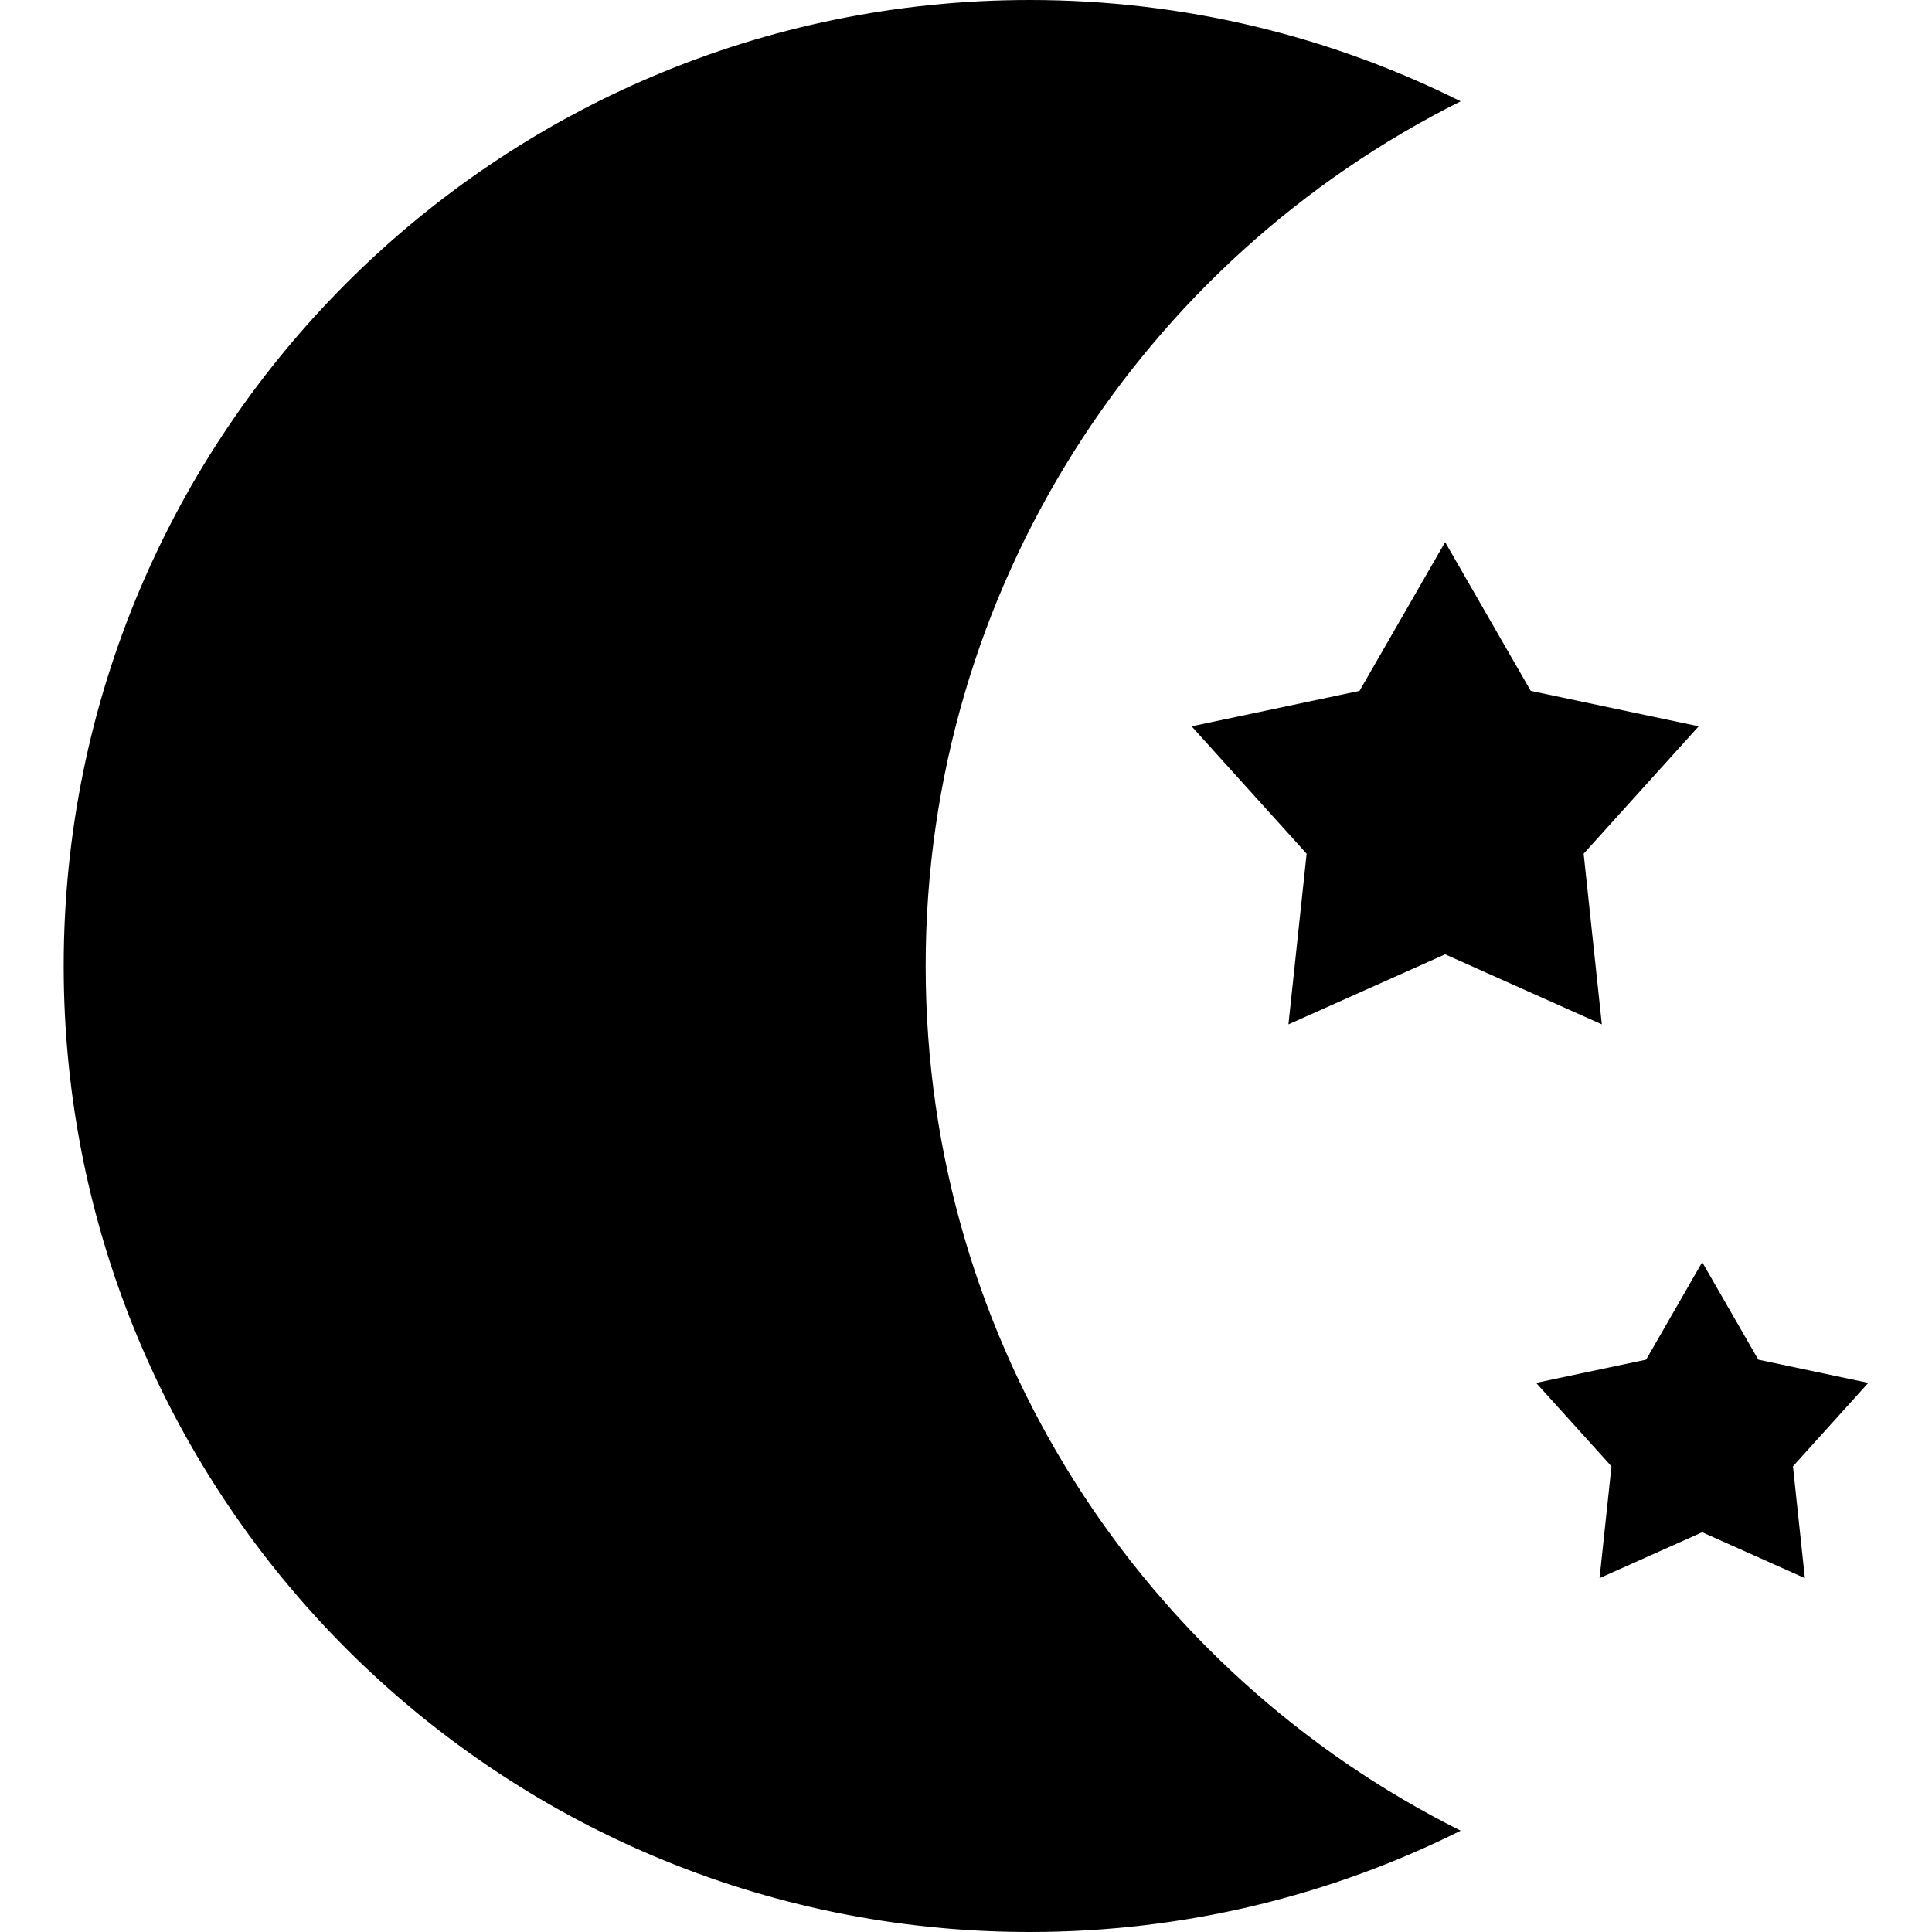
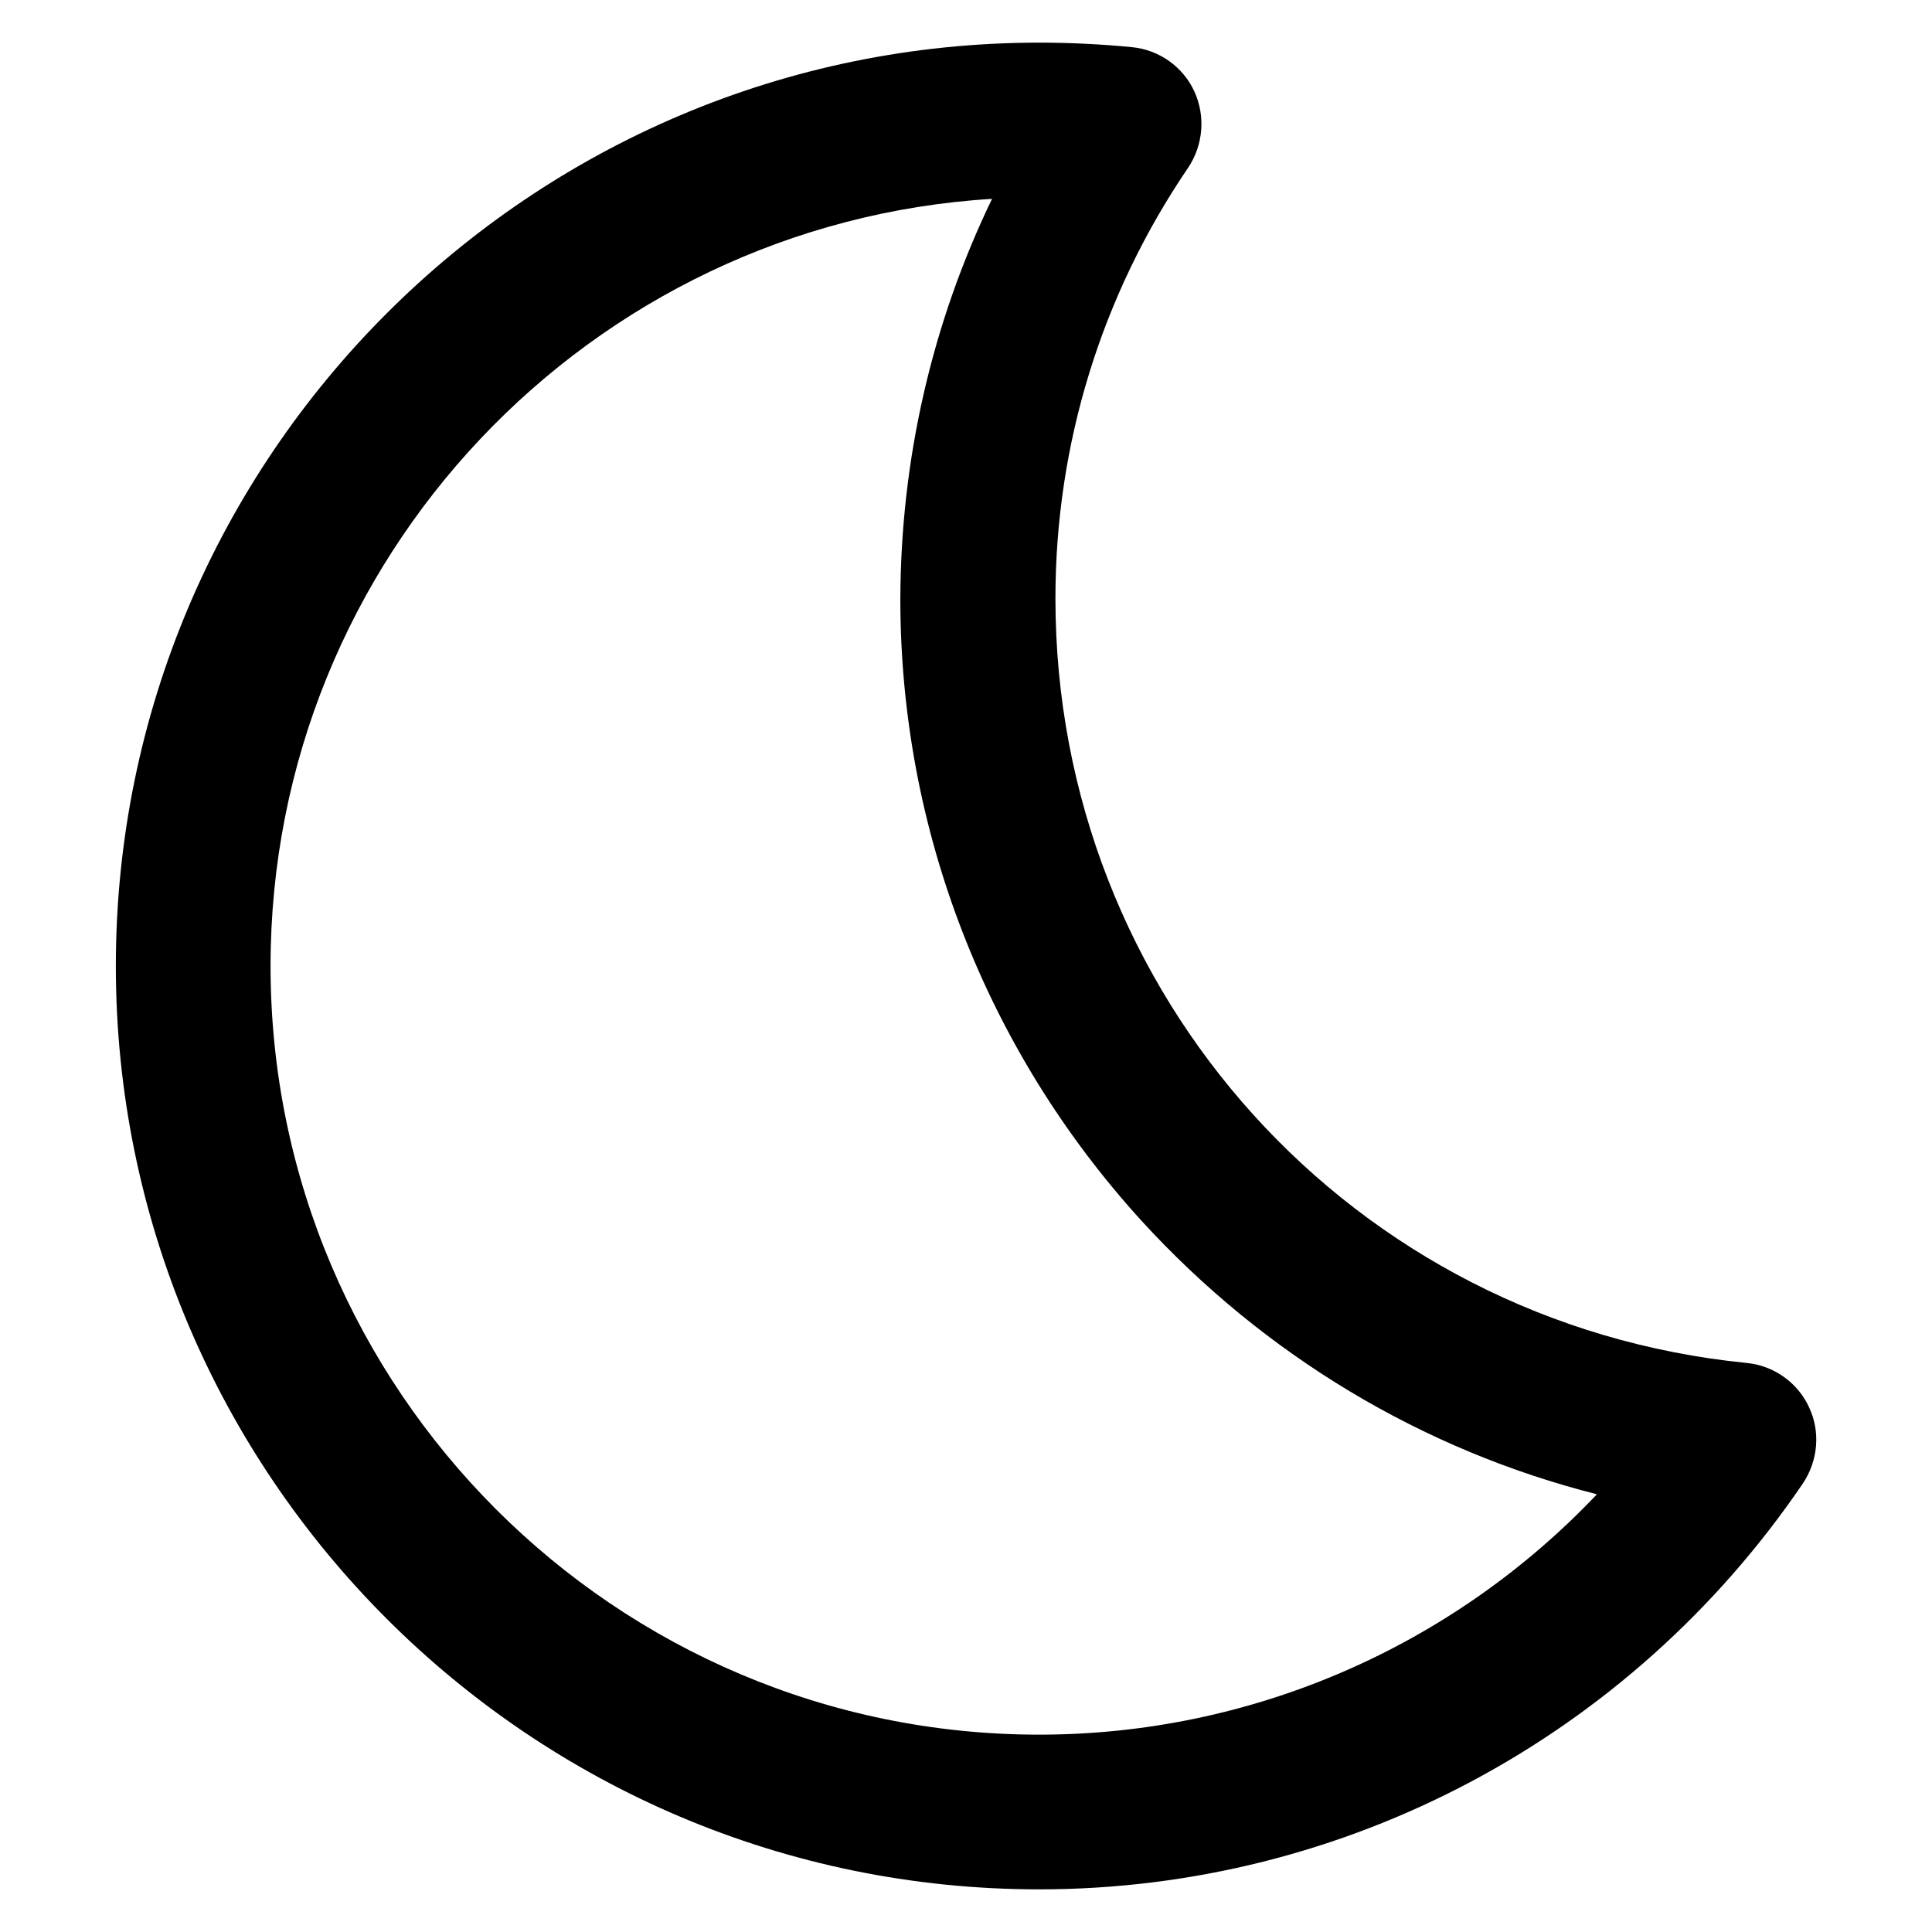
- <svg xmlns="http://www.w3.org/2000/svg" version="1.1" id="Layer_1" x="0px" y="0px" viewBox="0 0 455 455" style="enable-background:new 0 0 455 455;" xml:space="preserve">
+ <svg xmlns="http://www.w3.org/2000/svg" version="1.1" viewBox="0 0 512 512" enable-background="new 0 0 512 512">
  <g>
-     <polygon points="320.18,162.705 280.63,171.052 307.72,201.052 303.437,241.245 340.34,224.751 377.243,241.245 372.96,201.052    400.05,171.052 360.5,162.705 340.34,127.67  " />
-     <polygon points="440,325.677 414.091,320.208 400.883,297.253 387.675,320.208 361.766,325.677 379.513,345.33 376.708,371.661    400.884,360.855 425.063,371.661 422.254,345.329  " />
-     <path d="M218,227.5c0-89.167,51.306-166.338,126-203.64C313.443,8.6,278.978,0,242.5,0C116.855,0,15,101.855,15,227.5   S116.855,455,242.5,455c36.478,0,70.943-8.6,101.5-23.86C269.306,393.838,218,316.667,218,227.5z" />
+     <g>
+       <path d="m275.4,500.7c-135,0-244.7-109.8-244.7-244.7 1.06581e-14-134.9 109.8-244.7 244.7-244.7 8.2,0 16.4,0.4 24.6,1.2 7.2,0.7 13.5,5.2 16.5,11.7s2.4,14.2-1.6,20.2c-23,33.8-35.2,73.3-35.2,114.2 0,105 78.7,192.2 183.2,202.6 7.2,0.7 13.5,5.2 16.5,11.7 3.1,6.5 2.4,14.2-1.6,20.2-45.8,67.4-121.4,107.6-202.4,107.6zm-12.5-448c-106.5,6.5-191.2,95.2-191.2,203.3 1.42109e-14,112.3 91.4,203.7 203.7,203.7 56.4,0 109.6-23.4 147.8-63.7-46.2-11.7-88.1-36.8-120.8-72.6-41.1-45.2-63.8-103.6-63.8-164.6 0.1-37.1 8.4-73.2 24.3-106.1z" />
+     </g>
  </g>
-   <g>
- </g>
-   <g>
- </g>
-   <g>
- </g>
-   <g>
- </g>
-   <g>
- </g>
-   <g>
- </g>
-   <g>
- </g>
-   <g>
- </g>
-   <g>
- </g>
-   <g>
- </g>
-   <g>
- </g>
-   <g>
- </g>
-   <g>
- </g>
-   <g>
- </g>
-   <g>
- </g>
</svg>
